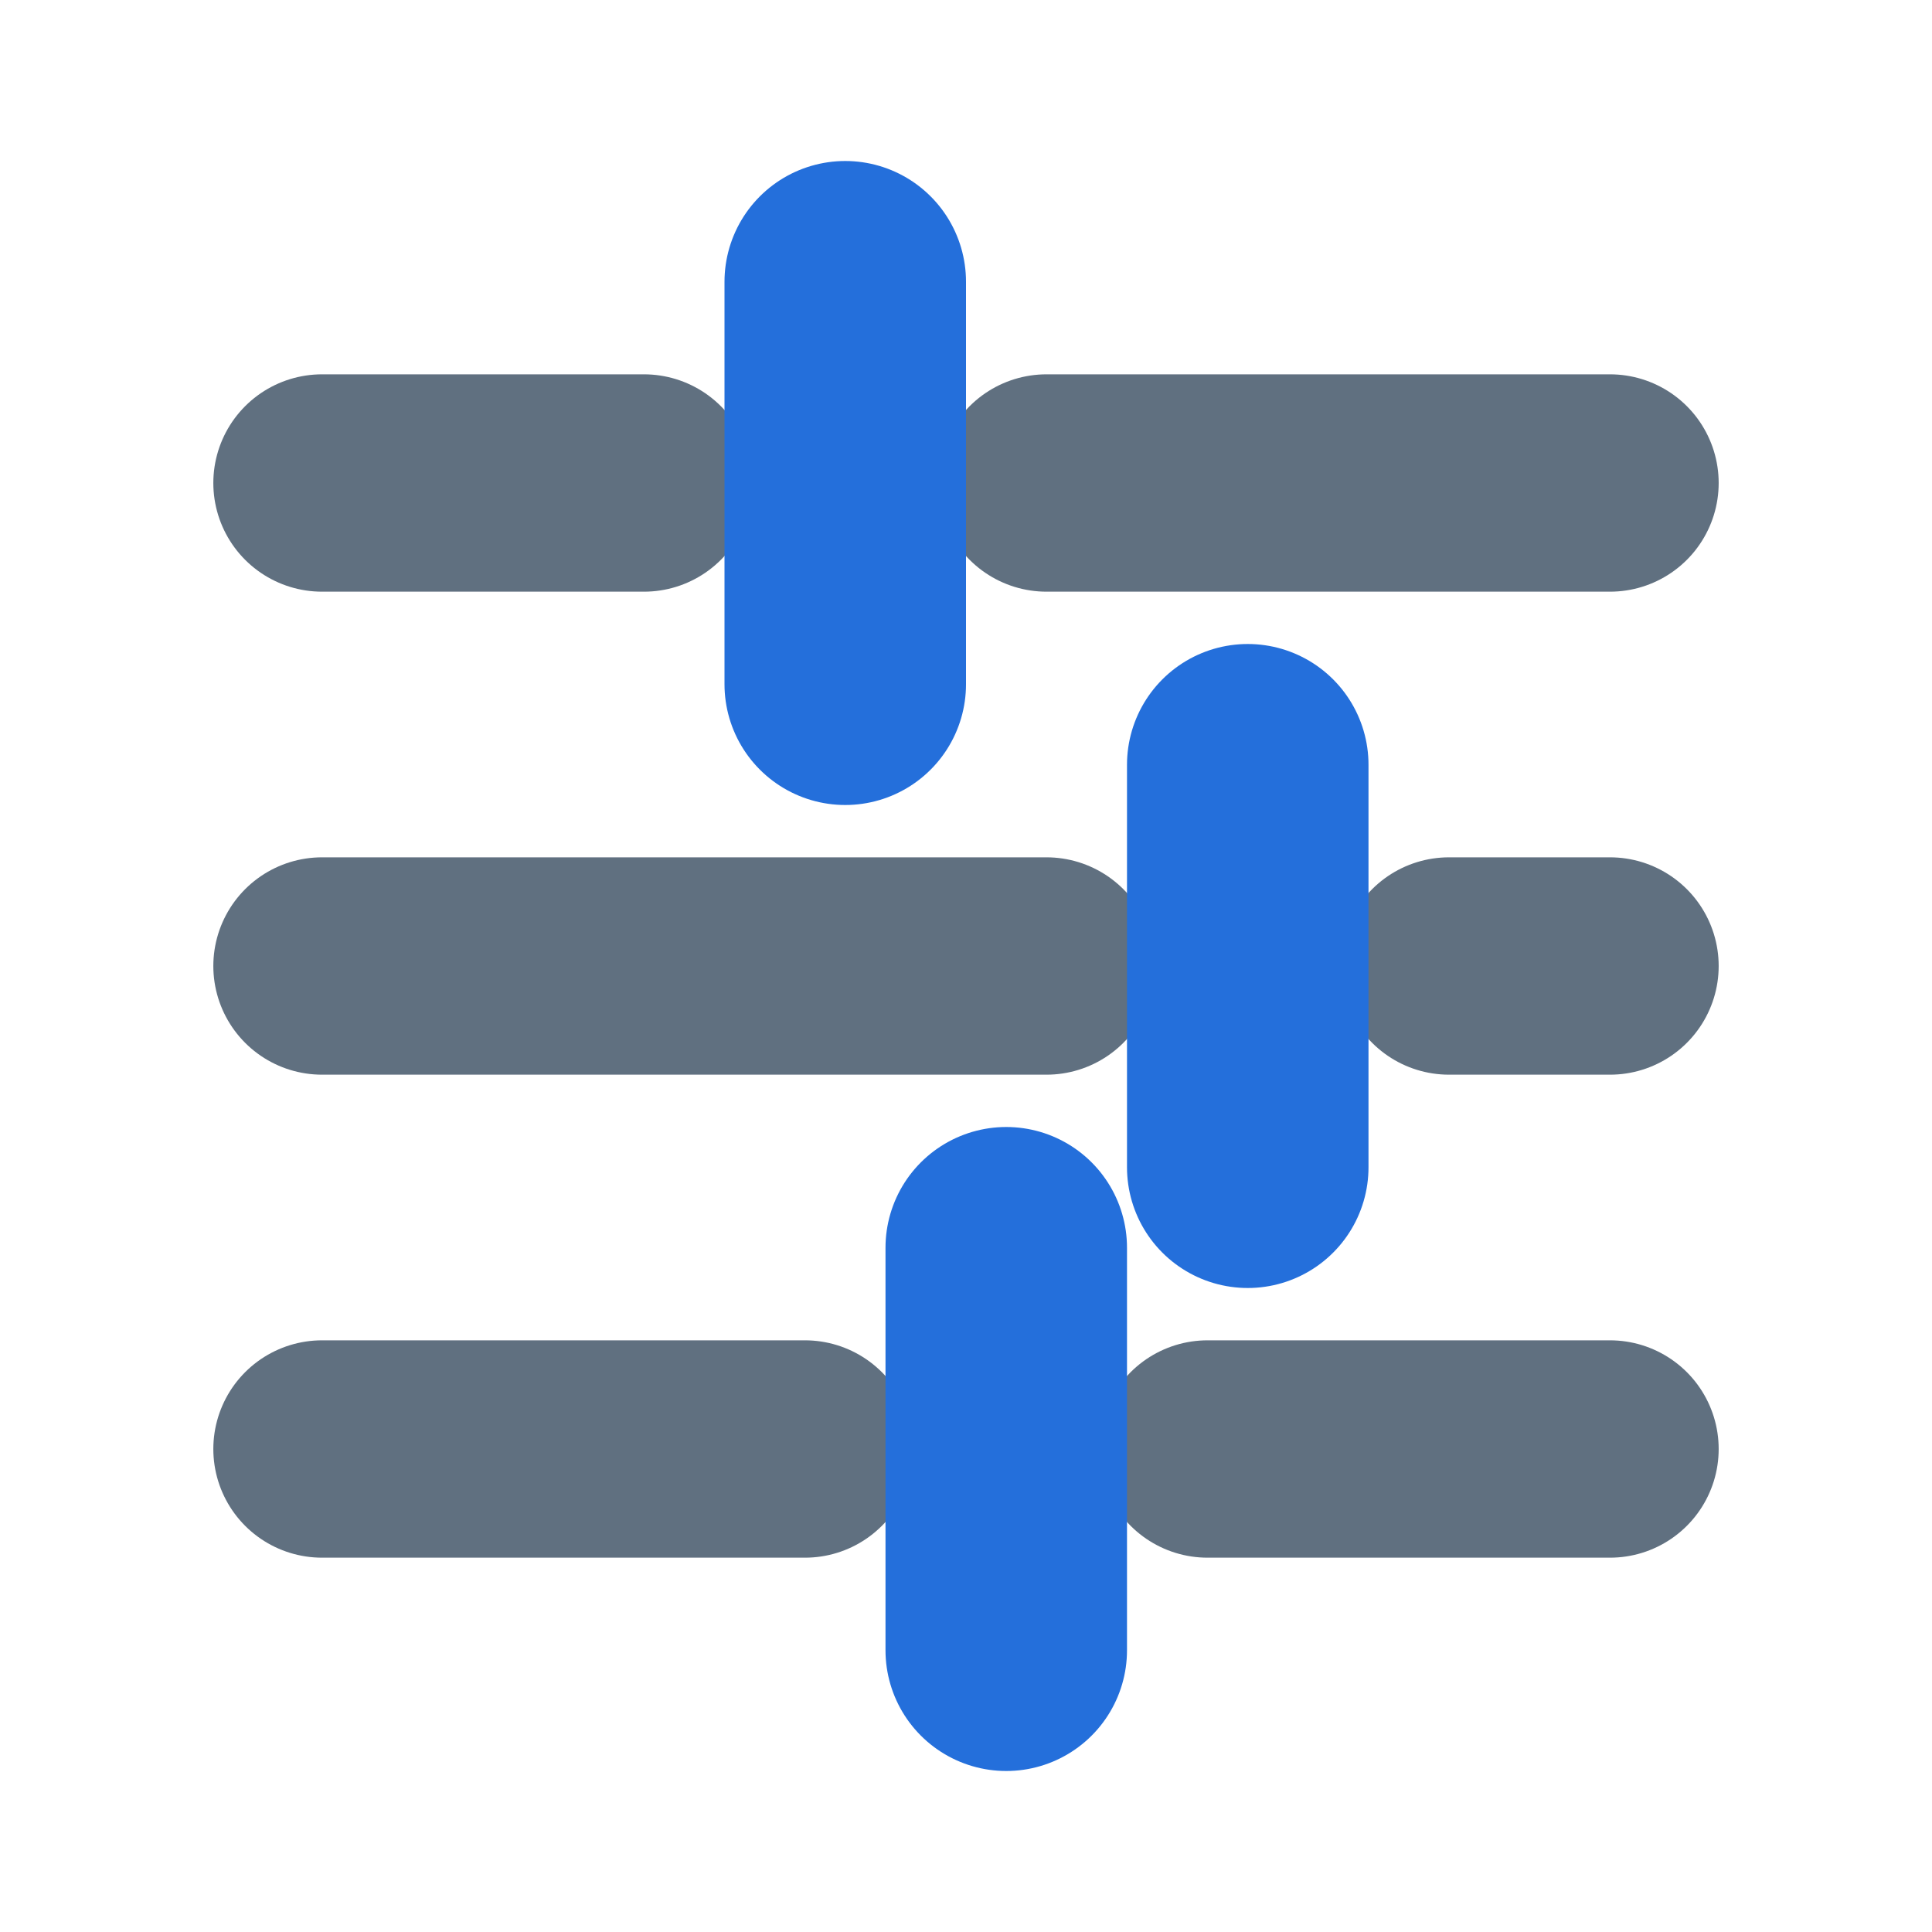
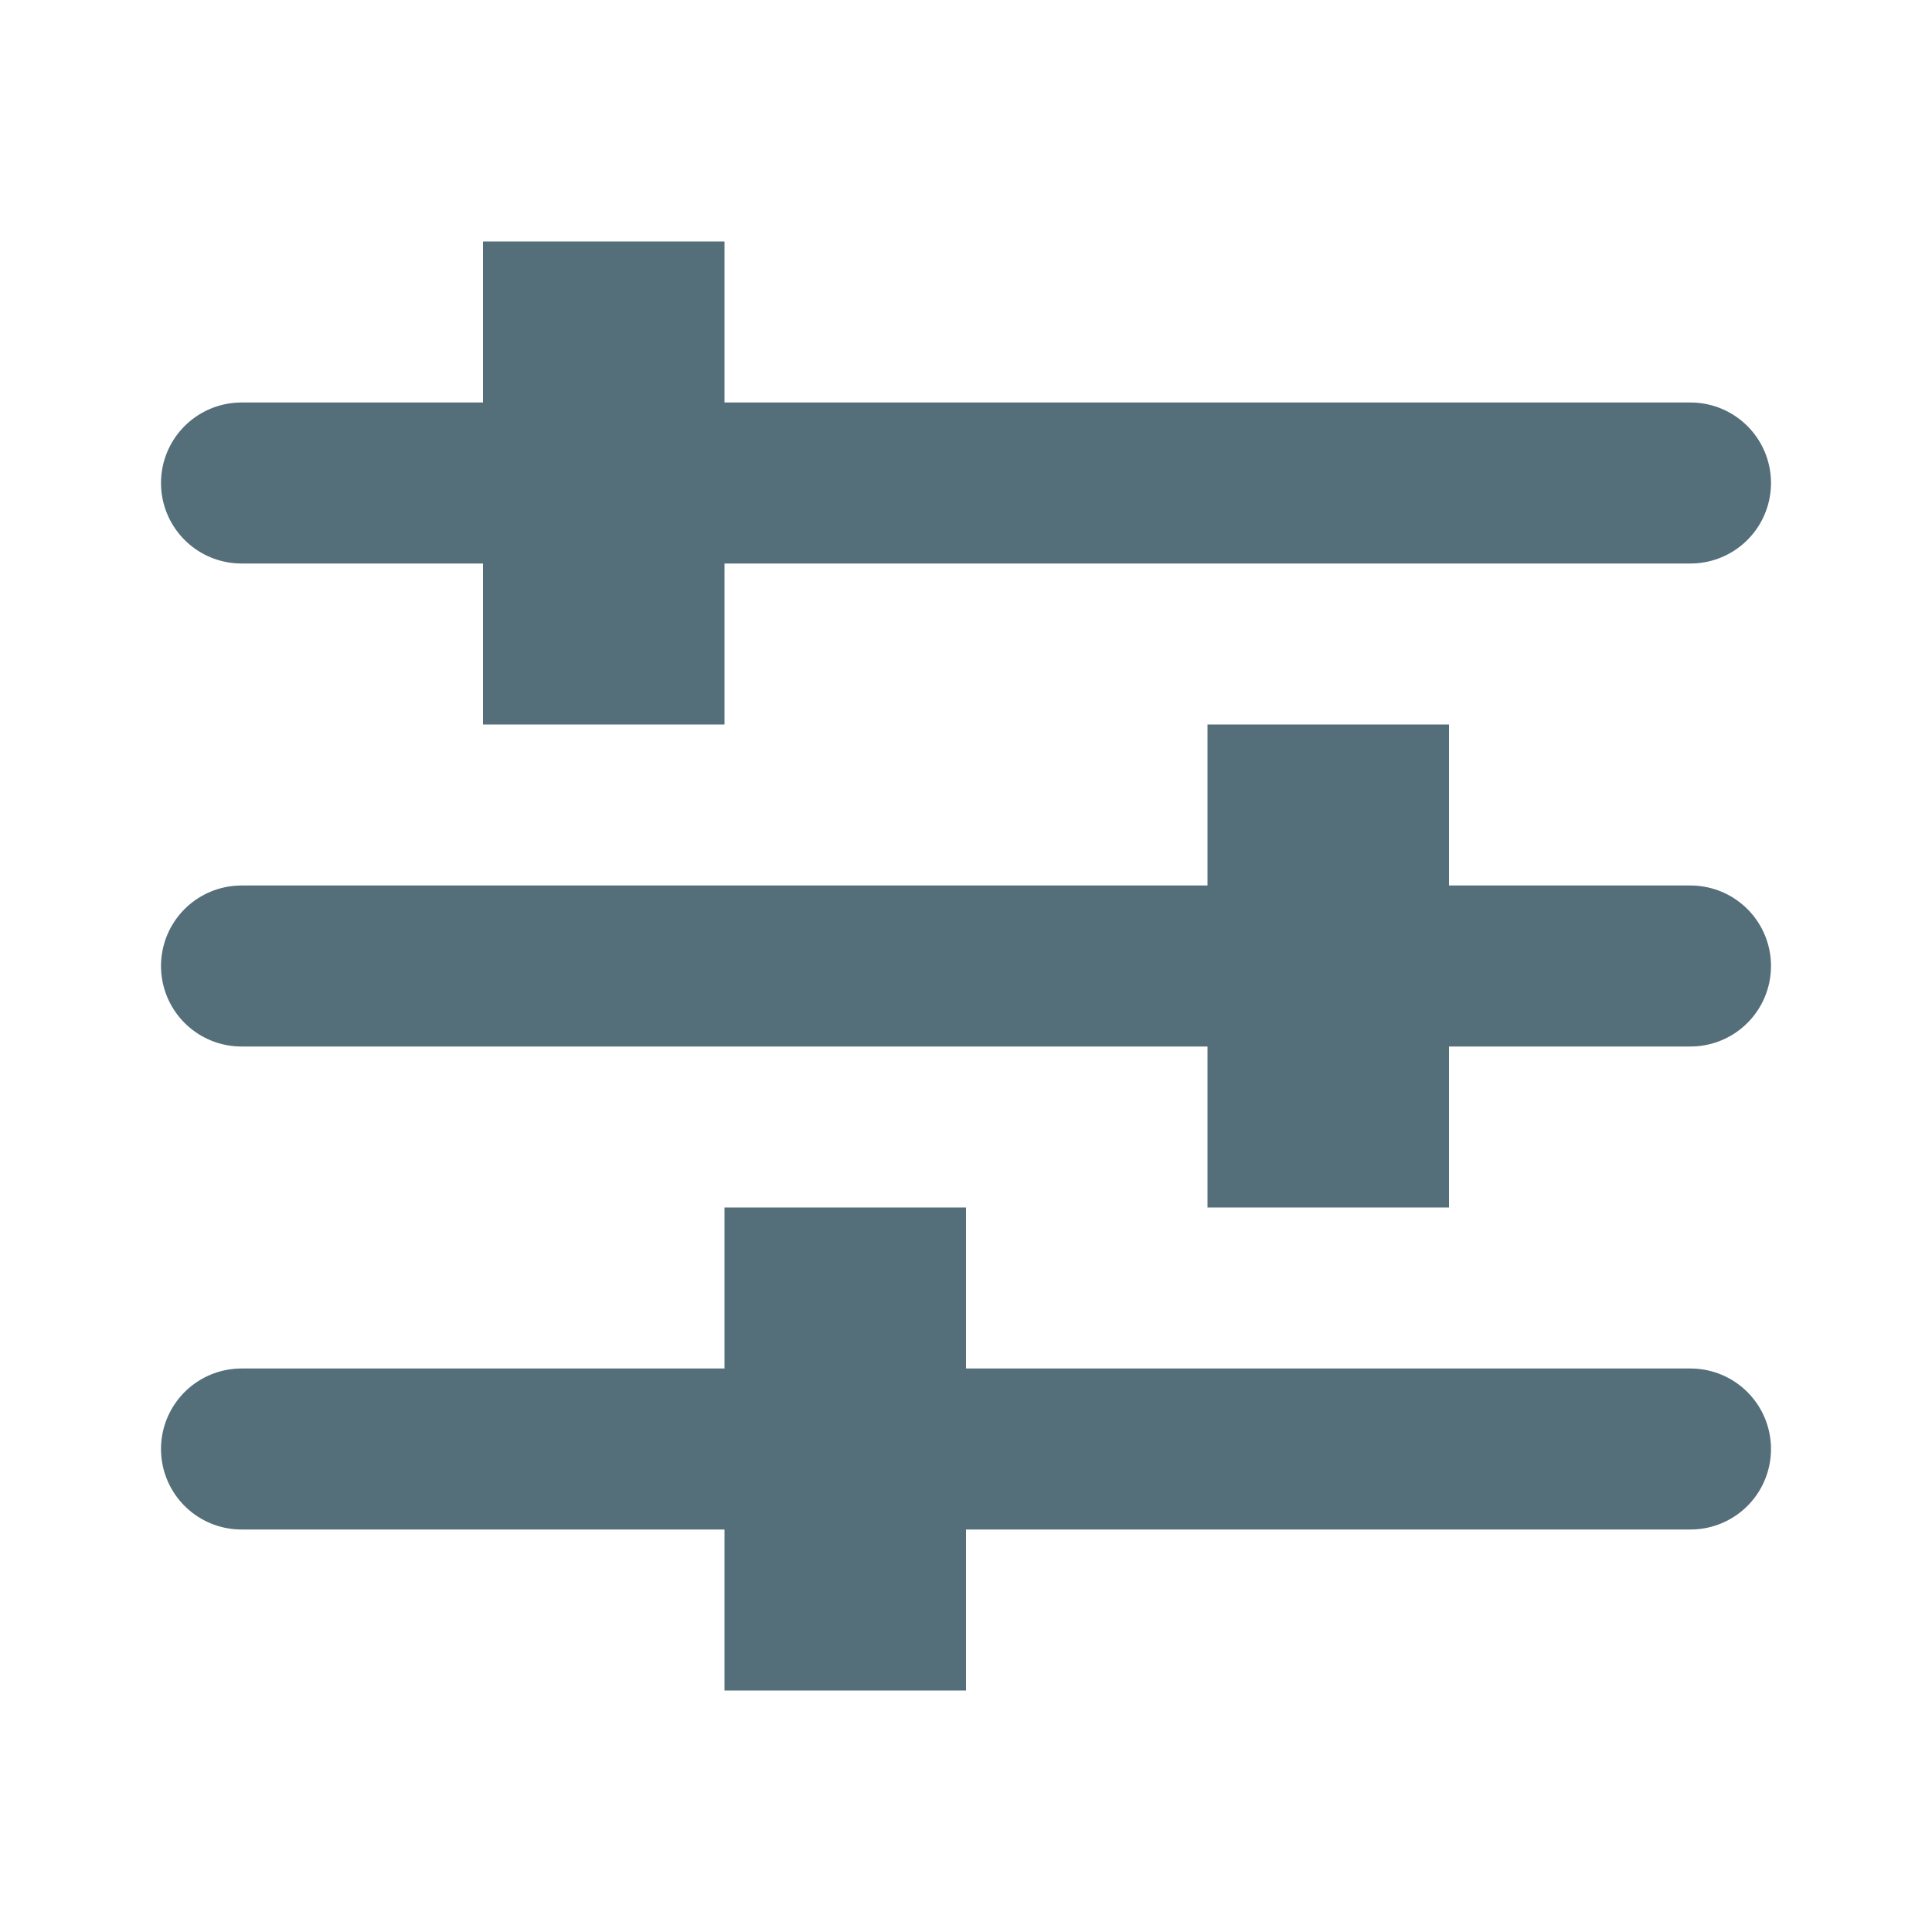
<svg xmlns="http://www.w3.org/2000/svg" viewBox="0 0 24 24" fill="none">
-   <path d="M4 6h4M13 6h7M4 12h9M18 12h2M4 18h6M15 18h5" stroke="#607080" stroke-width="2.7" stroke-linecap="round" />
-   <path d="M10.5 3.5v5M15.5 9.5v5M12.5 15.5v5" stroke="#246FDB" stroke-width="3" stroke-linecap="round" />
+   <path d="M3 6h18M3 12h18M3 18h18" stroke="#546E7A" stroke-width="2" stroke-linecap="round" stroke-linejoin="round" />
+   <path d="M6 3h3v6H6ZM15 9h3v6h-3ZM9 15h3v6H9Z" fill="#546E7A" fill-rule="evenodd" />
</svg>
